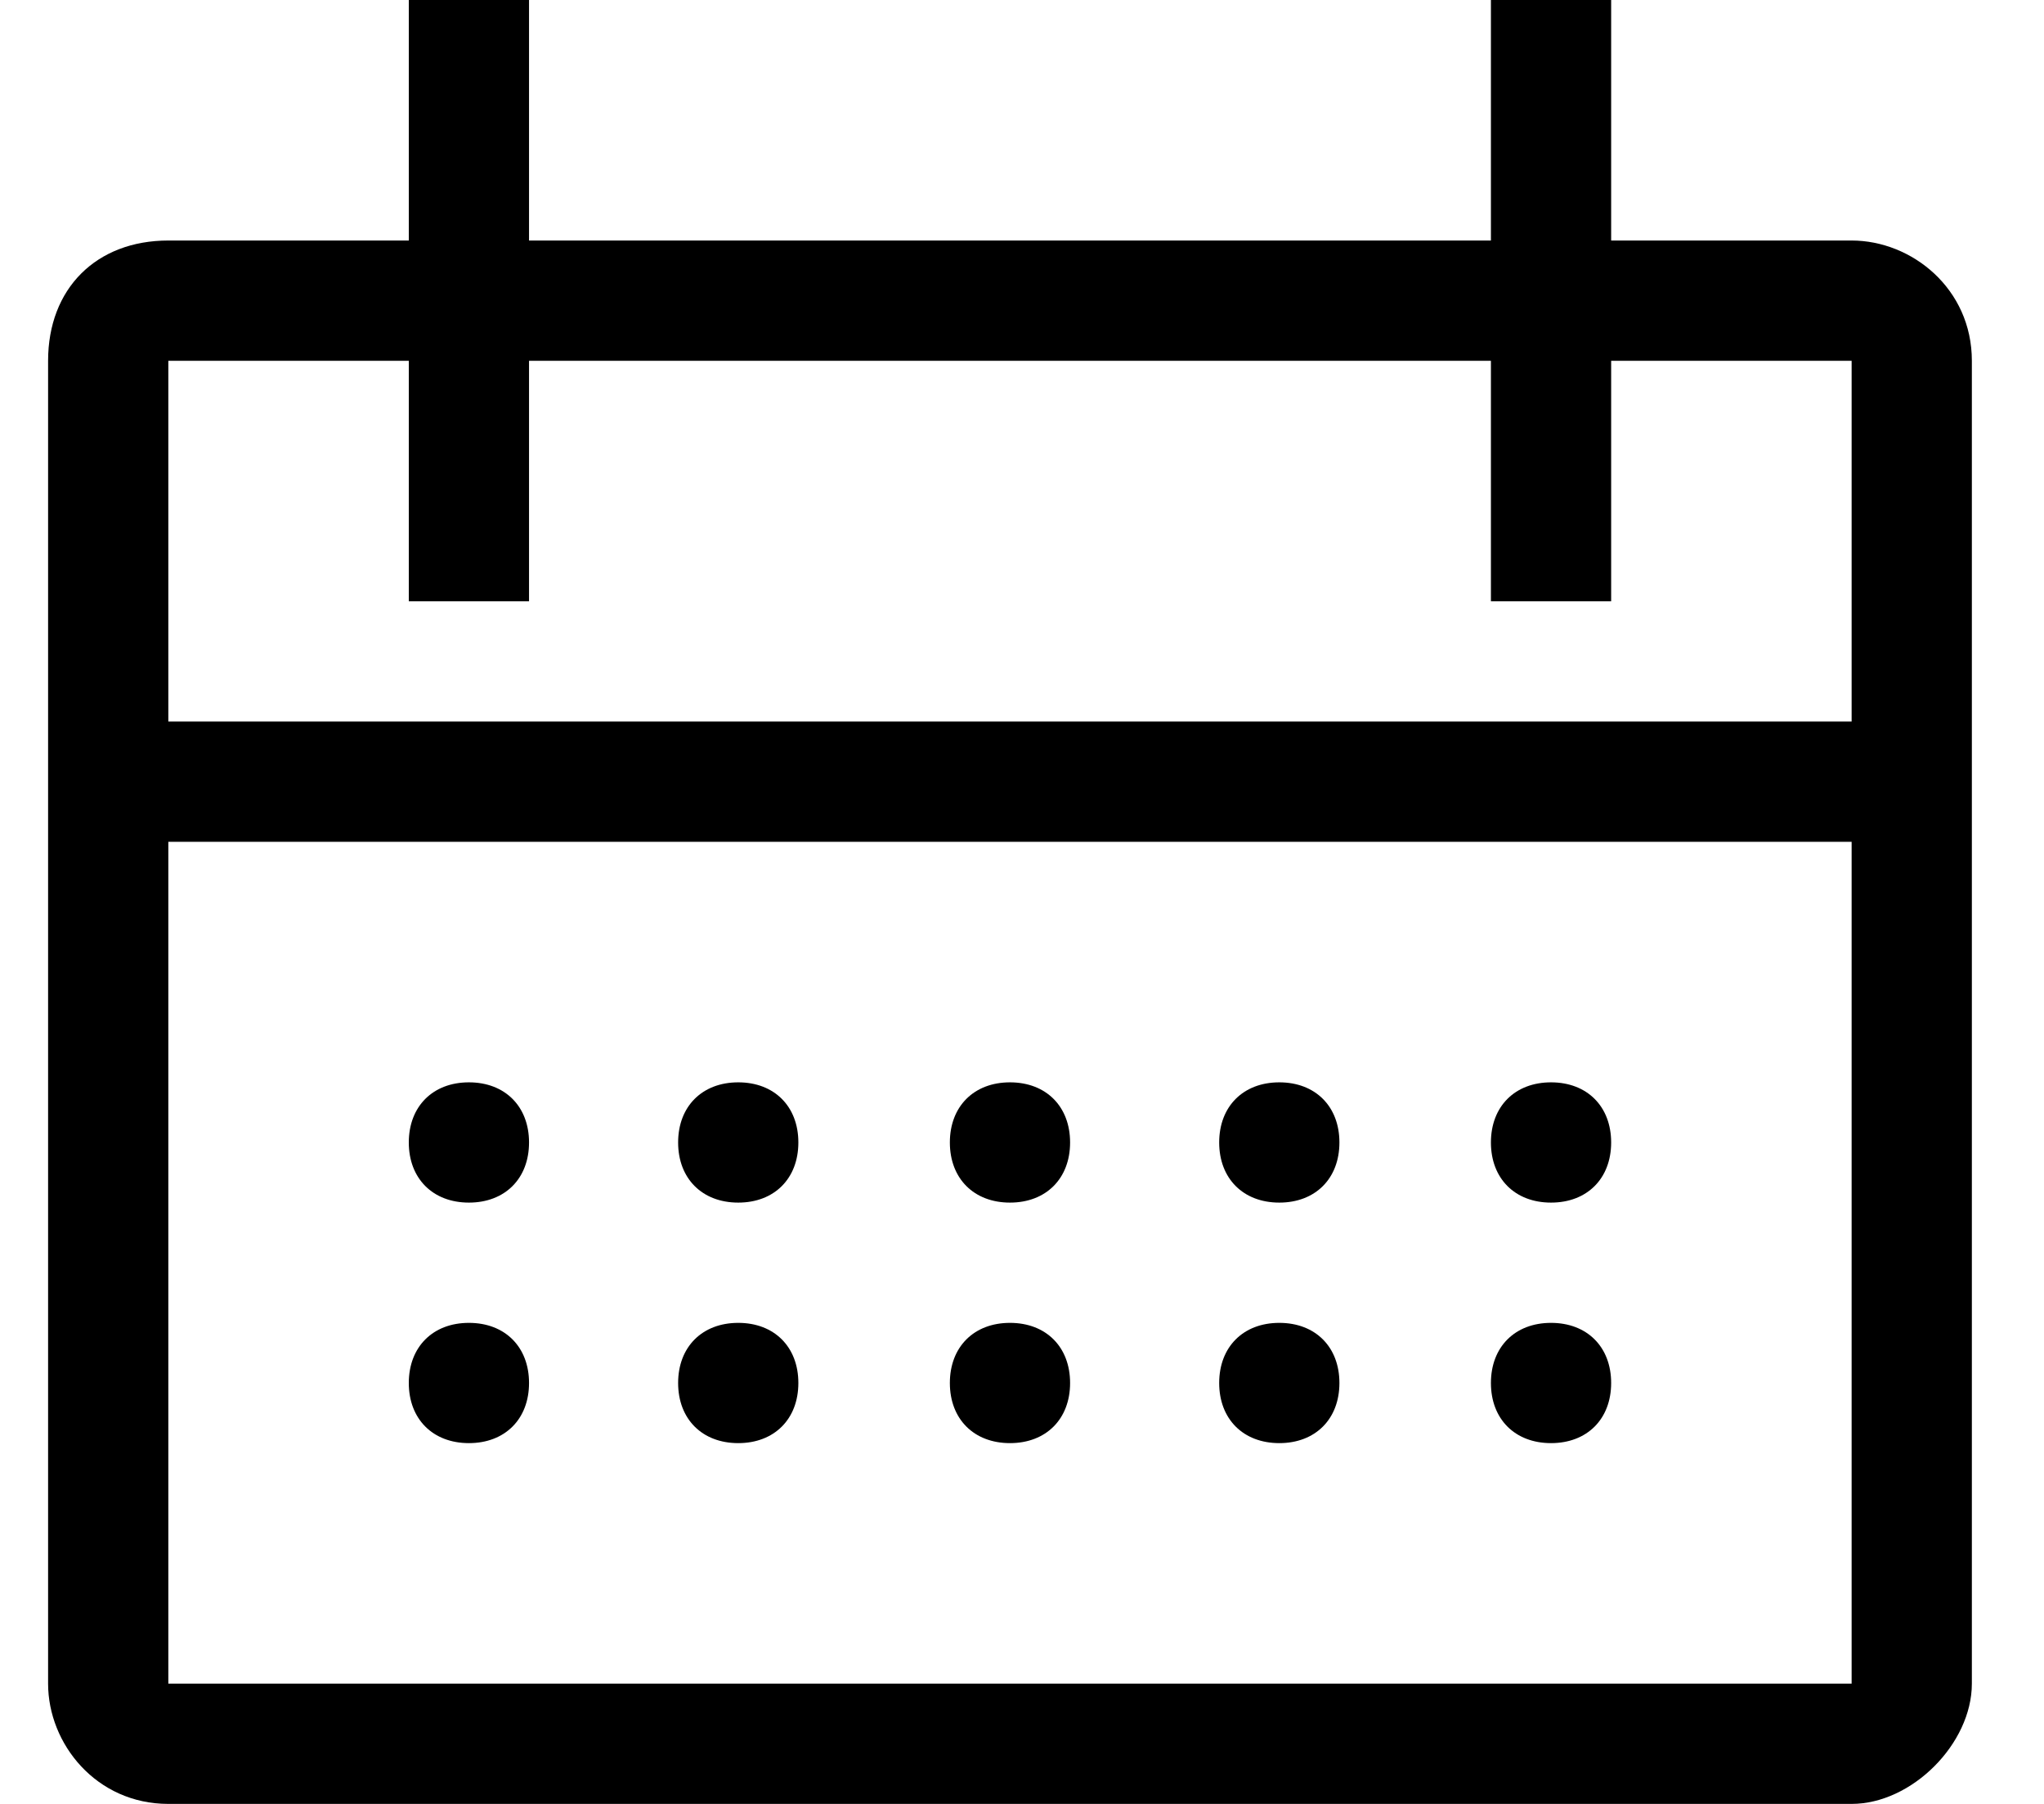
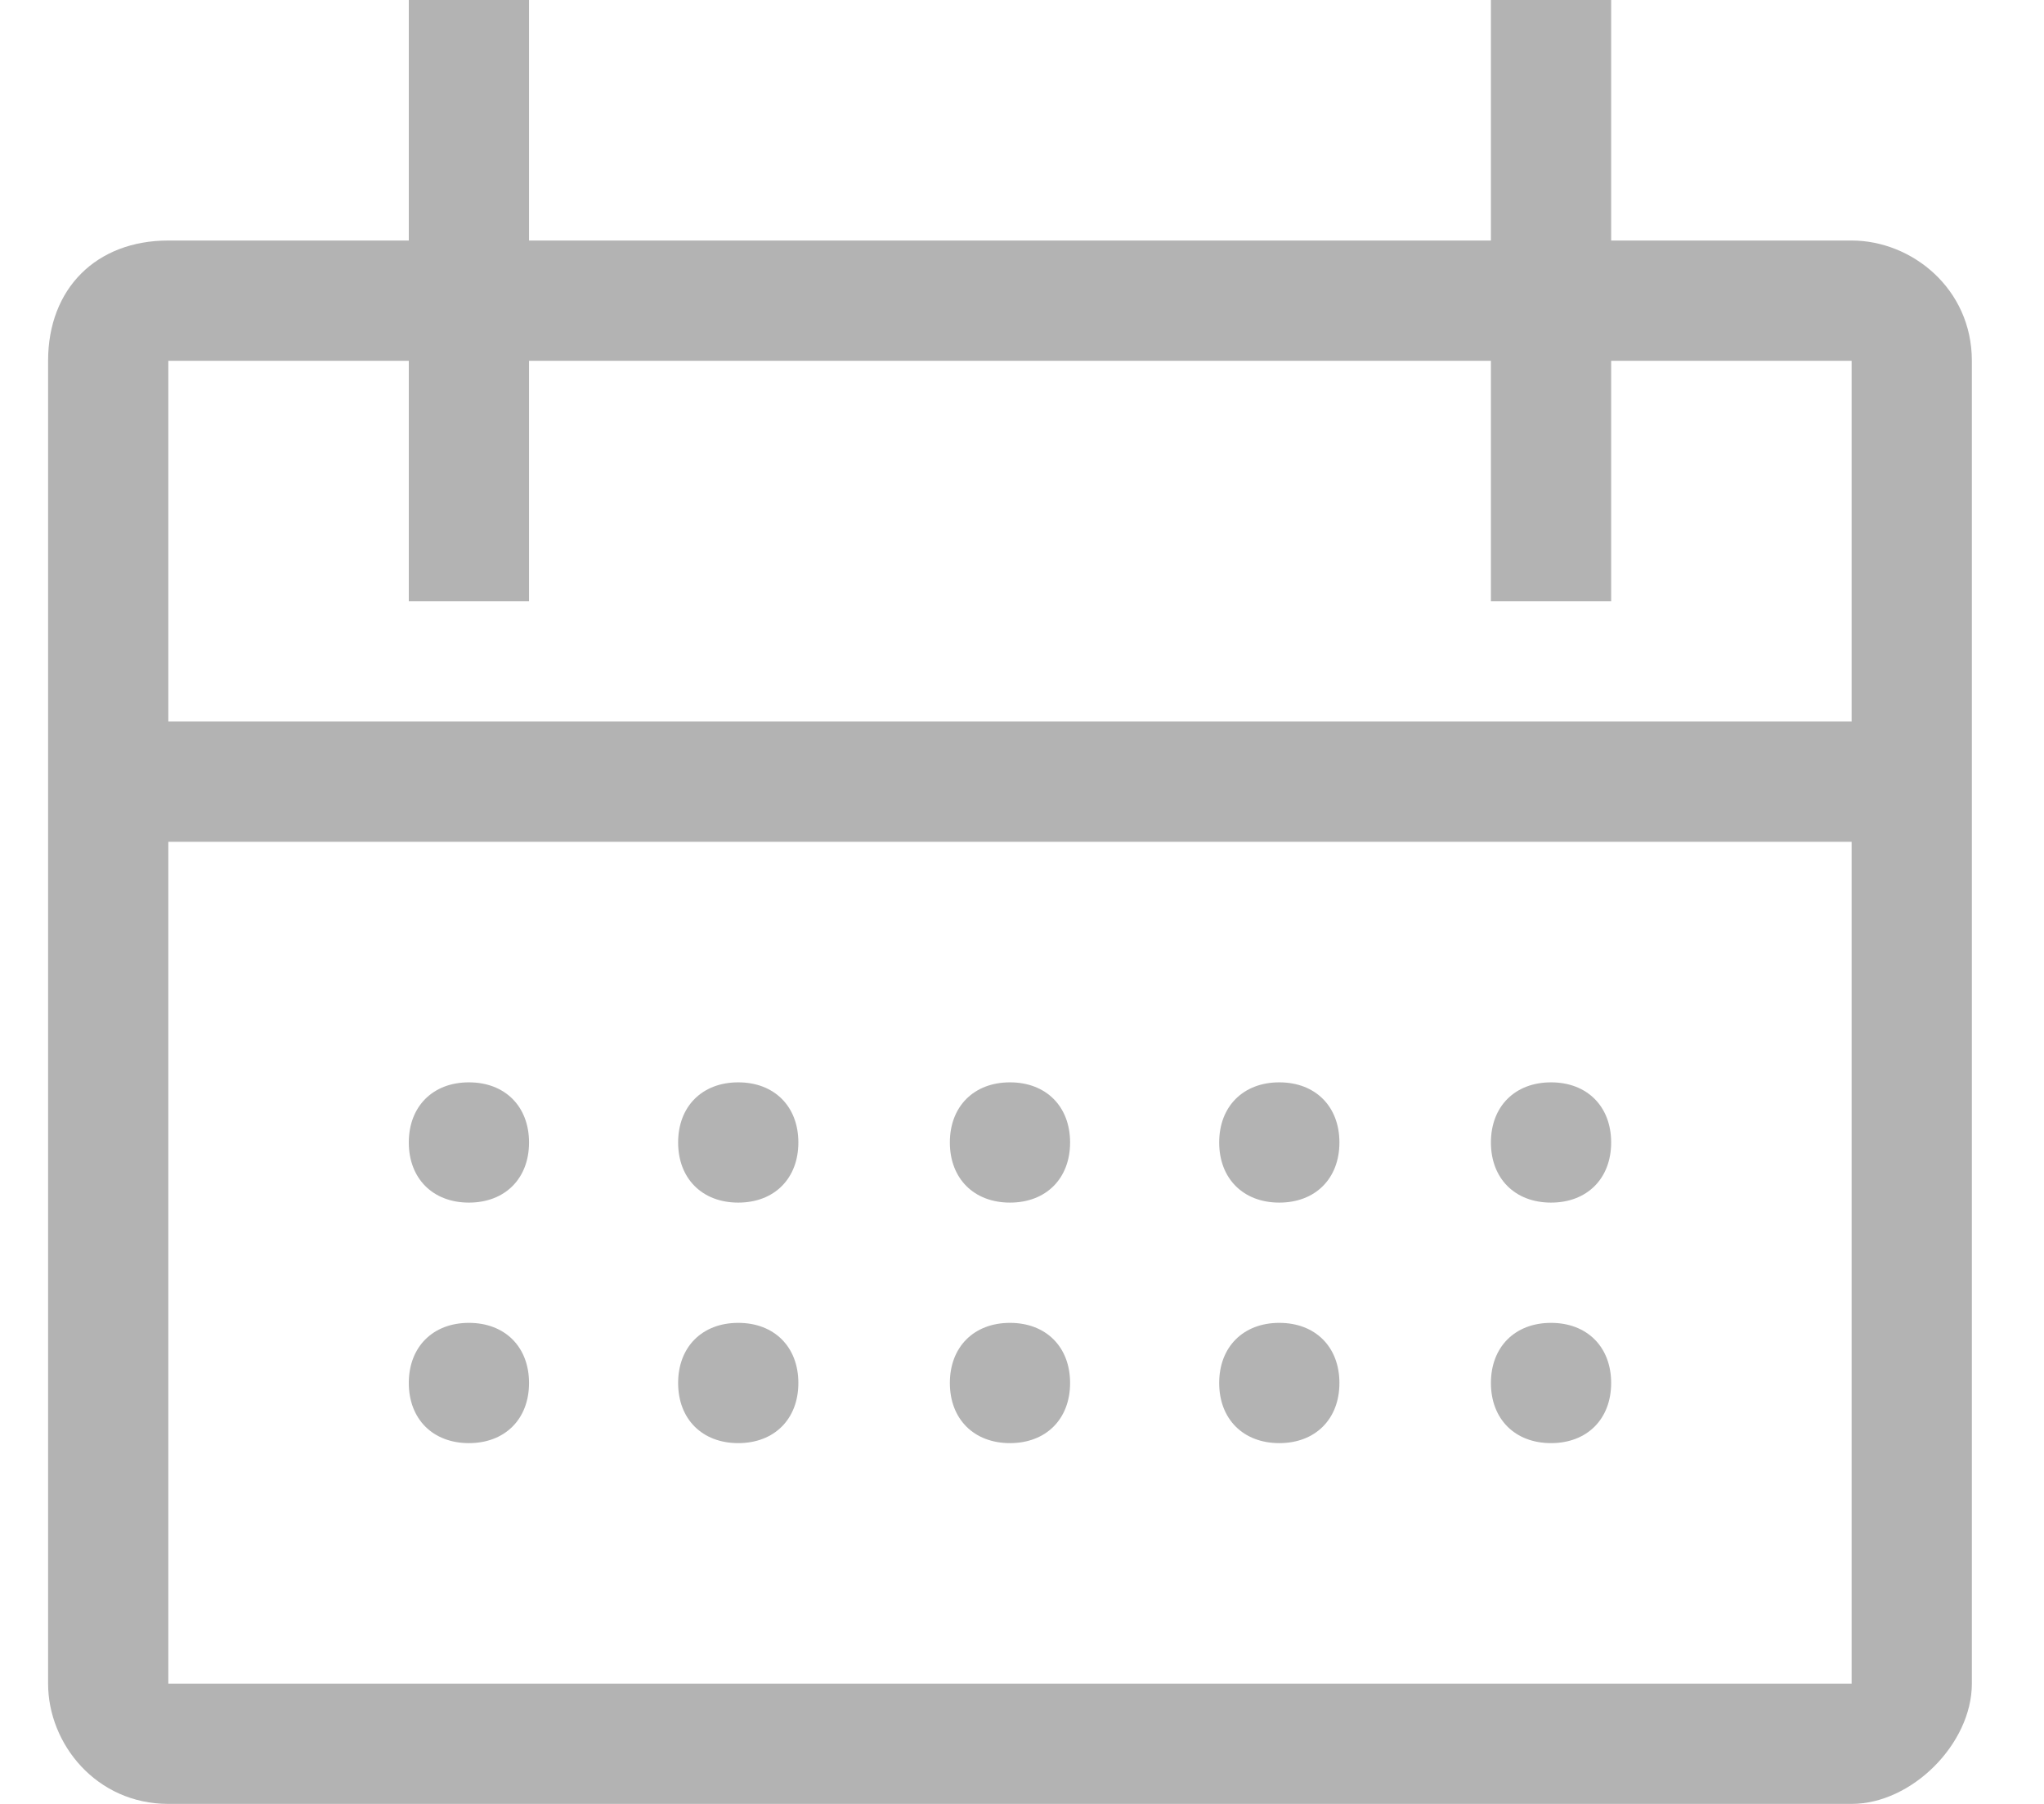
- <svg xmlns="http://www.w3.org/2000/svg" width="17" height="15" fill="none">
+ <svg xmlns="http://www.w3.org/2000/svg" width="17" height="15" fill="none" fill-opacity="0.3">
  <path d="M6.14 10c.3 0 .5-.2.5-.5s-.2-.5-.5-.5-.5.2-.5.5.2.5.5.5Z" fill="#000" />
  <path d="M15.4 2h-2V0h-1v2h-8V0h-1v2h-2c-.6 0-1 .4-1 1v11c0 .5.4 1 1 1h14c.5 0 1-.5 1-1V3c0-.6-.5-1-1-1Zm0 12h-14V7h14v7Zm-14-8V3h2v2h1V3h8v2h1V3h2v3h-14Z" fill="#000" />
-   <path d="M8.4 10c.3 0 .5-.2.5-.5S8.7 9 8.4 9s-.5.2-.5.5.2.5.5.5ZM10.64 10c.3 0 .5-.2.5-.5s-.2-.5-.5-.5-.5.2-.5.5.2.5.5.5ZM6.14 11c-.3 0-.5.2-.5.5s.2.5.5.5.5-.2.5-.5-.2-.5-.5-.5ZM3.9 10c.3 0 .5-.2.5-.5S4.2 9 3.9 9s-.5.2-.5.5.2.5.5.5ZM3.9 11c-.3 0-.5.2-.5.5s.2.5.5.5.5-.2.5-.5-.2-.5-.5-.5ZM8.4 11c-.3 0-.5.2-.5.5s.2.5.5.5.5-.2.5-.5-.2-.5-.5-.5ZM10.64 11c-.3 0-.5.2-.5.5s.2.5.5.5.5-.2.5-.5-.2-.5-.5-.5ZM12.9 10c.3 0 .5-.2.5-.5s-.2-.5-.5-.5-.5.2-.5.5.2.5.5.5ZM12.9 11c-.3 0-.5.2-.5.5s.2.5.5.5.5-.2.5-.5-.2-.5-.5-.5Z" fill="#000" />
+   <path d="M8.4 10c.3 0 .5-.2.5-.5S8.7 9 8.4 9s-.5.2-.5.5.2.5.5.5ZM10.64 10c.3 0 .5-.2.5-.5s-.2-.5-.5-.5-.5.2-.5.5.2.5.5.5ZM6.14 11c-.3 0-.5.2-.5.5s.2.5.5.5.5-.2.5-.5-.2-.5-.5-.5ZM3.9 10c.3 0 .5-.2.5-.5S4.2 9 3.9 9s-.5.2-.5.5.2.5.5.5ZM3.9 11c-.3 0-.5.2-.5.5s.2.5.5.5.5-.2.5-.5-.2-.5-.5-.5ZM8.4 11c-.3 0-.5.2-.5.5s.2.5.5.5.5-.2.5-.5-.2-.5-.5-.5ZM10.64 11c-.3 0-.5.2-.5.5s.2.5.5.5.5-.2.5-.5-.2-.5-.5-.5ZM12.9 10c.3 0 .5-.2.5-.5s-.2-.5-.5-.5-.5.2-.5.5.2.5.5.5ZM12.9 11c-.3 0-.5.2-.5.5s.2.5.5.5.5-.2.5-.5-.2-.5-.5-.5Z" fill="#000" fill-opacity="0.3" />
</svg>
